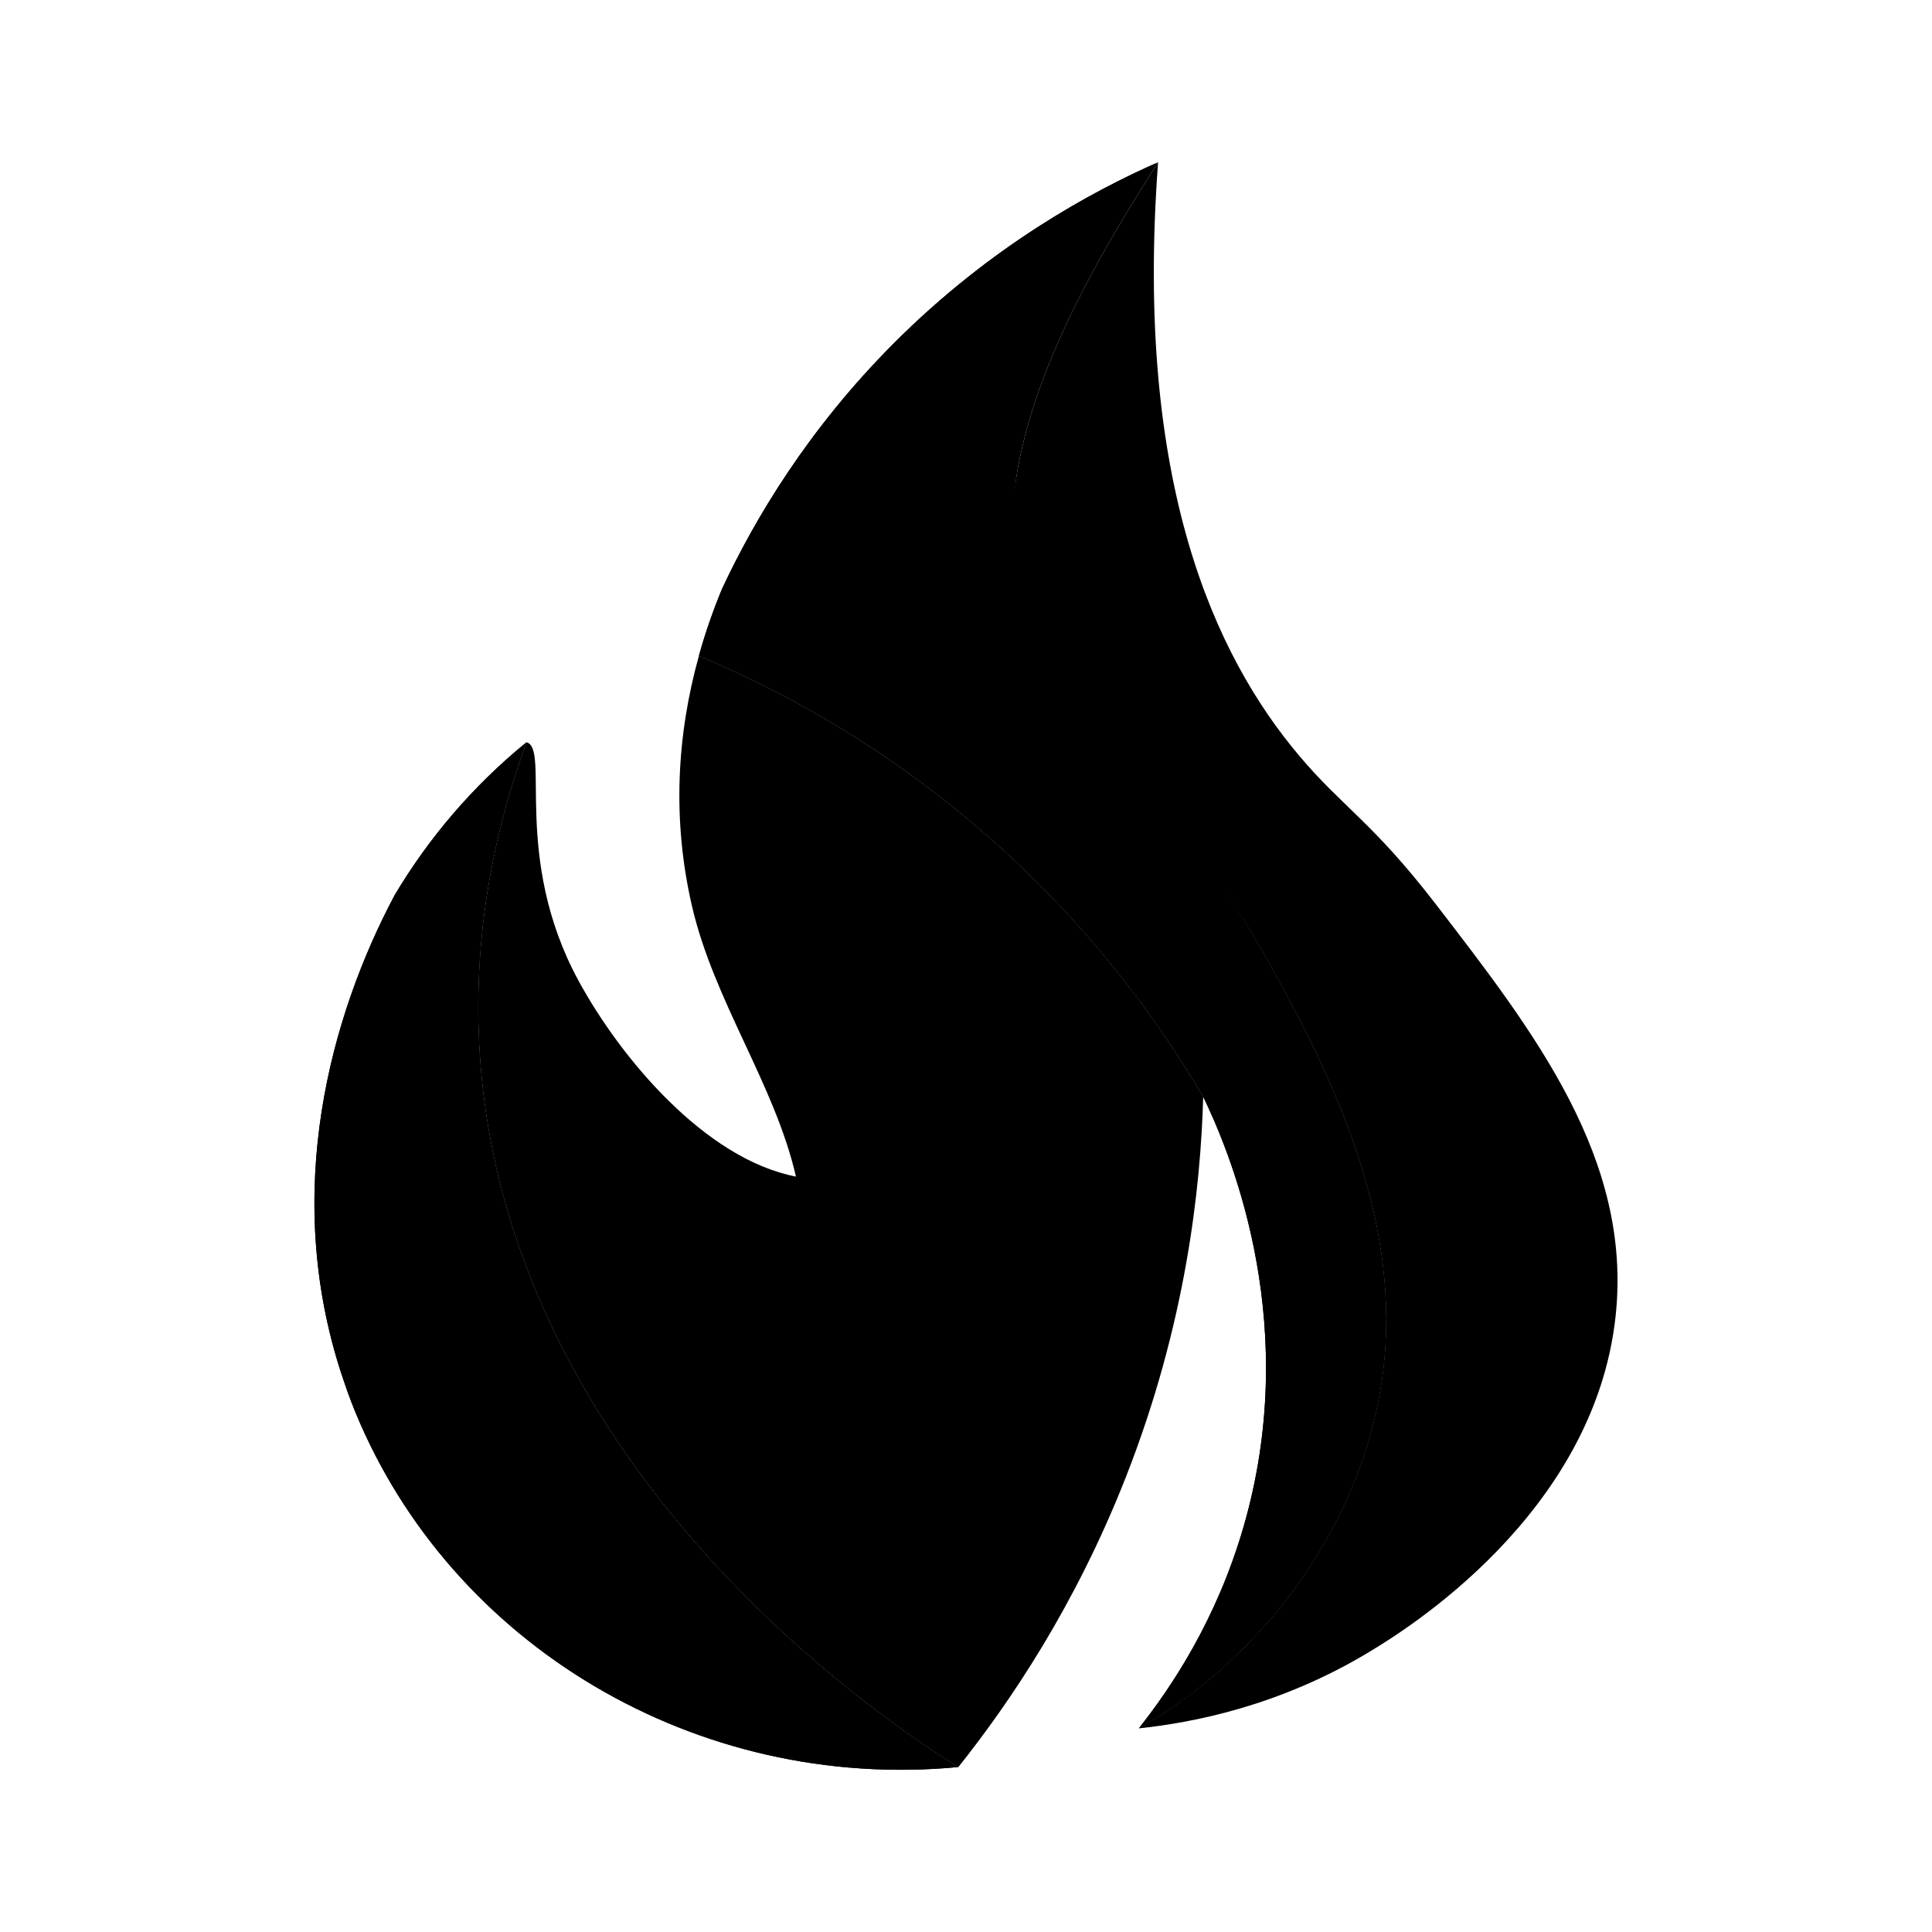
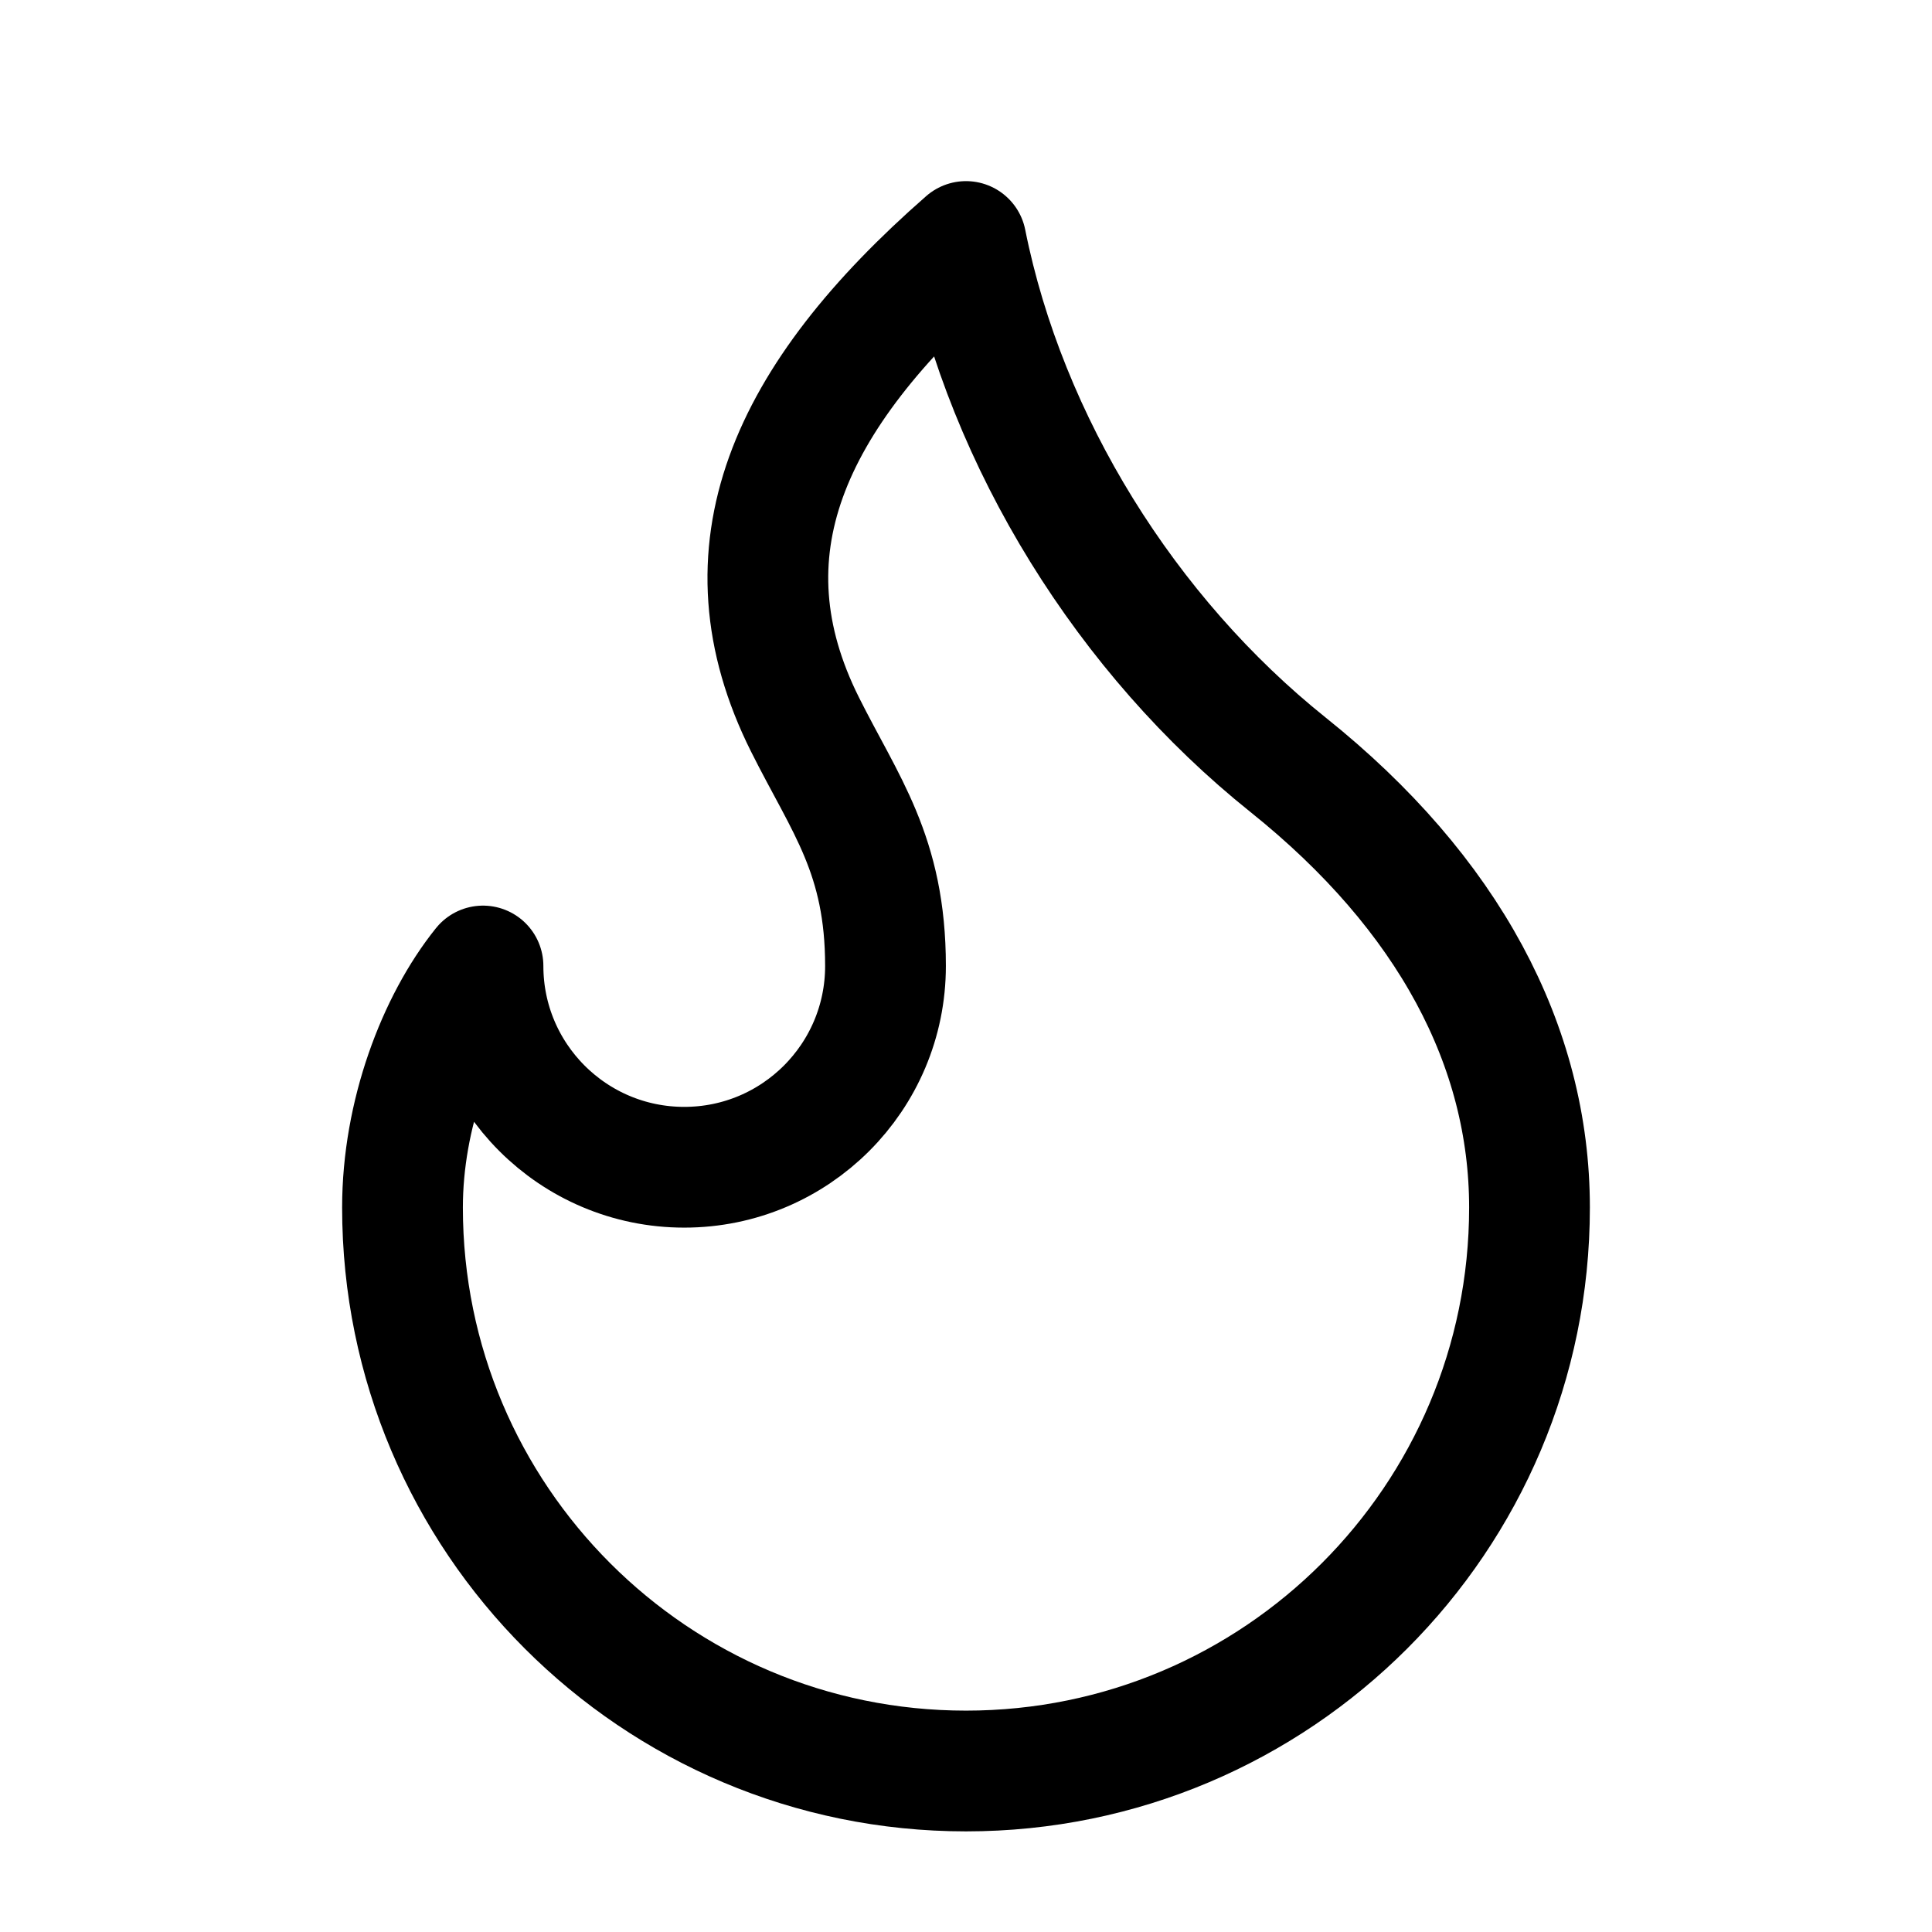
- <svg xmlns="http://www.w3.org/2000/svg" version="1.1" id="Layer_1" x="0px" y="0px" viewBox="0 0 400 400" style="enable-background:new 0 0 400 400;" xml:space="preserve">
-   <style type="text/css">
- 	.st0{fill:#000000;}
- </style>
-   <g>
-     <path class="st0" d="M168.39,132.98" />
-     <g>
-       <path class="st0" d="M70.7,284.49c0.26,0.77,0.51,1.54,0.79,2.31C71.22,286.03,70.95,285.26,70.7,284.49z" />
-       <path class="st0" d="M286.82,278.66c1.84-30-11.96-58.22-26.52-83.54c-12.54-21.81-33.9-37.23-45.16-59.69    c-16.66-33.23,6.81-73.91,24.63-101.84c-4.98,66.65,11.95,102.33,29.1,122.74c9.05,10.77,15.22,13.79,28.27,30.71    c20.67,26.8,40.83,52.94,37.36,85.4c-4.41,41.21-43.98,65.3-50.71,69.39c-18.86,11.47-37.09,14.86-48.04,16.01    C263.95,341.74,284.81,311.41,286.82,278.66z" />
-       <path class="st0" d="M237.03,356.22c-0.8,1.06-1.26,1.62-1.26,1.62C236.18,357.32,236.6,356.78,237.03,356.22z" />
-       <path class="st0" d="M73.58,292.32c-0.55-1.35-1.07-2.7-1.56-4.05C72.51,289.63,73.03,290.98,73.58,292.32z" />
-       <path class="st0" d="M99.16,215.23c-1.07-24.01,3.77-44.97,9.84-61.54c4.94,1.16-3.02,23.88,10.73,49.27    c8.73,16.11,26.27,37,45.06,40.64c-4.33-18.96-17-36.39-21.53-56.03c-4.09-17.73-3.18-35.21,1.44-51.79    c14.95,6.26,35.1,16.64,55.7,33.81c24.55,20.47,39.81,42.33,48.71,57.49c-0.52,18.75-3.55,47.01-16.01,78.73    c-10.45,26.61-23.98,46.61-34.69,60.05C187.14,358.91,103.19,305.41,99.16,215.23z" />
-       <path class="st0" d="M200.4,169.58c-20.6-17.18-40.75-27.55-55.7-33.81c1.31-4.7,2.91-9.32,4.79-13.85    c6.79-14.51,17.83-33.09,35.63-50.91c20.13-20.15,40.94-31.37,54.65-37.42c-17.82,27.94-41.29,68.61-24.63,101.84    c11.26,22.45,32.62,37.88,45.16,59.69c14.55,25.32,28.35,53.54,26.52,83.54c-2.01,32.75-22.87,63.08-51.05,79.18    c0,0,0.47-0.56,1.26-1.62c7.12-9.26,16.36-23.93,21.42-43.75c10.41-40.77-4.17-74.66-9.34-85.4    C240.21,211.91,224.95,190.06,200.4,169.58z" />
-       <path class="st0" d="M200.4,169.58c-20.6-17.18-40.75-27.55-55.7-33.81c1.31-4.7,2.91-9.32,4.79-13.85    c6.79-14.51,17.83-33.09,35.63-50.91c20.13-20.15,40.94-31.37,54.65-37.42c-12.54,5.53-26.85,48.28-28.94,61.75    c-7.08,45.54,29.6,65.2,49.48,99.78c14.55,25.32,28.35,53.54,26.52,83.54c-2.01,32.75-22.87,63.08-51.05,79.18    c0,0,0.47-0.56,1.26-1.62c7.12-9.26,16.36-23.93,21.42-43.75c10.41-40.77-4.17-74.66-9.34-85.4    C240.21,211.91,224.95,190.06,200.4,169.58z" />
-       <path class="st0" d="M71.49,286.8c0.17,0.49,0.35,0.98,0.53,1.47C71.83,287.79,71.66,287.3,71.49,286.8z" />
-       <polygon class="st0" points="108.99,153.69 109,153.68 109,153.69 108.99,153.69   " />
-       <path class="st0" d="M71.49,286.8c-0.27-0.77-0.53-1.54-0.79-2.31c-12.42-37.89-2.16-74.4,11.02-99.18    c7.04-11.82,16.17-22.57,27.27-31.62c0,0,0,0,0,0c0,0,0,0,0,0c-6.07,16.56-10.91,37.53-9.84,61.54    c4.03,90.19,87.98,143.68,99.24,150.62c-54.13,5.14-104.97-25.22-124.83-73.52c-0.55-1.34-1.07-2.69-1.56-4.05    C71.83,287.79,71.66,287.3,71.49,286.8z" />
-       <path class="st0" d="M71.49,286.8c-0.27-0.77-0.53-1.54-0.79-2.31c-12.42-37.89-2.16-74.4,11.02-99.18    c7.04-11.82,16.17-22.57,27.27-31.62c0,0,0,0,0,0c0,0,0,0,0,0c-6.07,16.56-10.91,37.53-9.84,61.54    c4.03,90.19,87.98,143.68,99.24,150.62c-54.13,5.14-104.97-25.22-124.83-73.52c-0.55-1.34-1.07-2.69-1.56-4.05    C71.83,287.79,71.66,287.3,71.49,286.8z" />
-     </g>
-   </g>
+ <svg xmlns="http://www.w3.org/2000/svg" width="48" height="48" viewBox="0 0 24 24" fill="none" stroke="currentColor" stroke-width="1.5" stroke-linecap="round" stroke-linejoin="round" class="lucide lucide-flame">
+   <style>
+       path {
+          color: black;
+       }
+       @media (prefers-color-scheme: dark) {
+          path {
+             color: white
+          }
+       }
+    </style>
+   <path d="M8.5 14.5A2.5 2.5 0 0 0 11 12c0-1.38-.5-2-1-3-1.072-2.143-.224-4.054 2-6 .5 2.5 2 4.9 4 6.5 2 1.6 3 3.5 3 5.5a7 7 0 1 1-14 0c0-1.153.433-2.294 1-3a2.5 2.5 0 0 0 2.5 2.5z" />
</svg>
